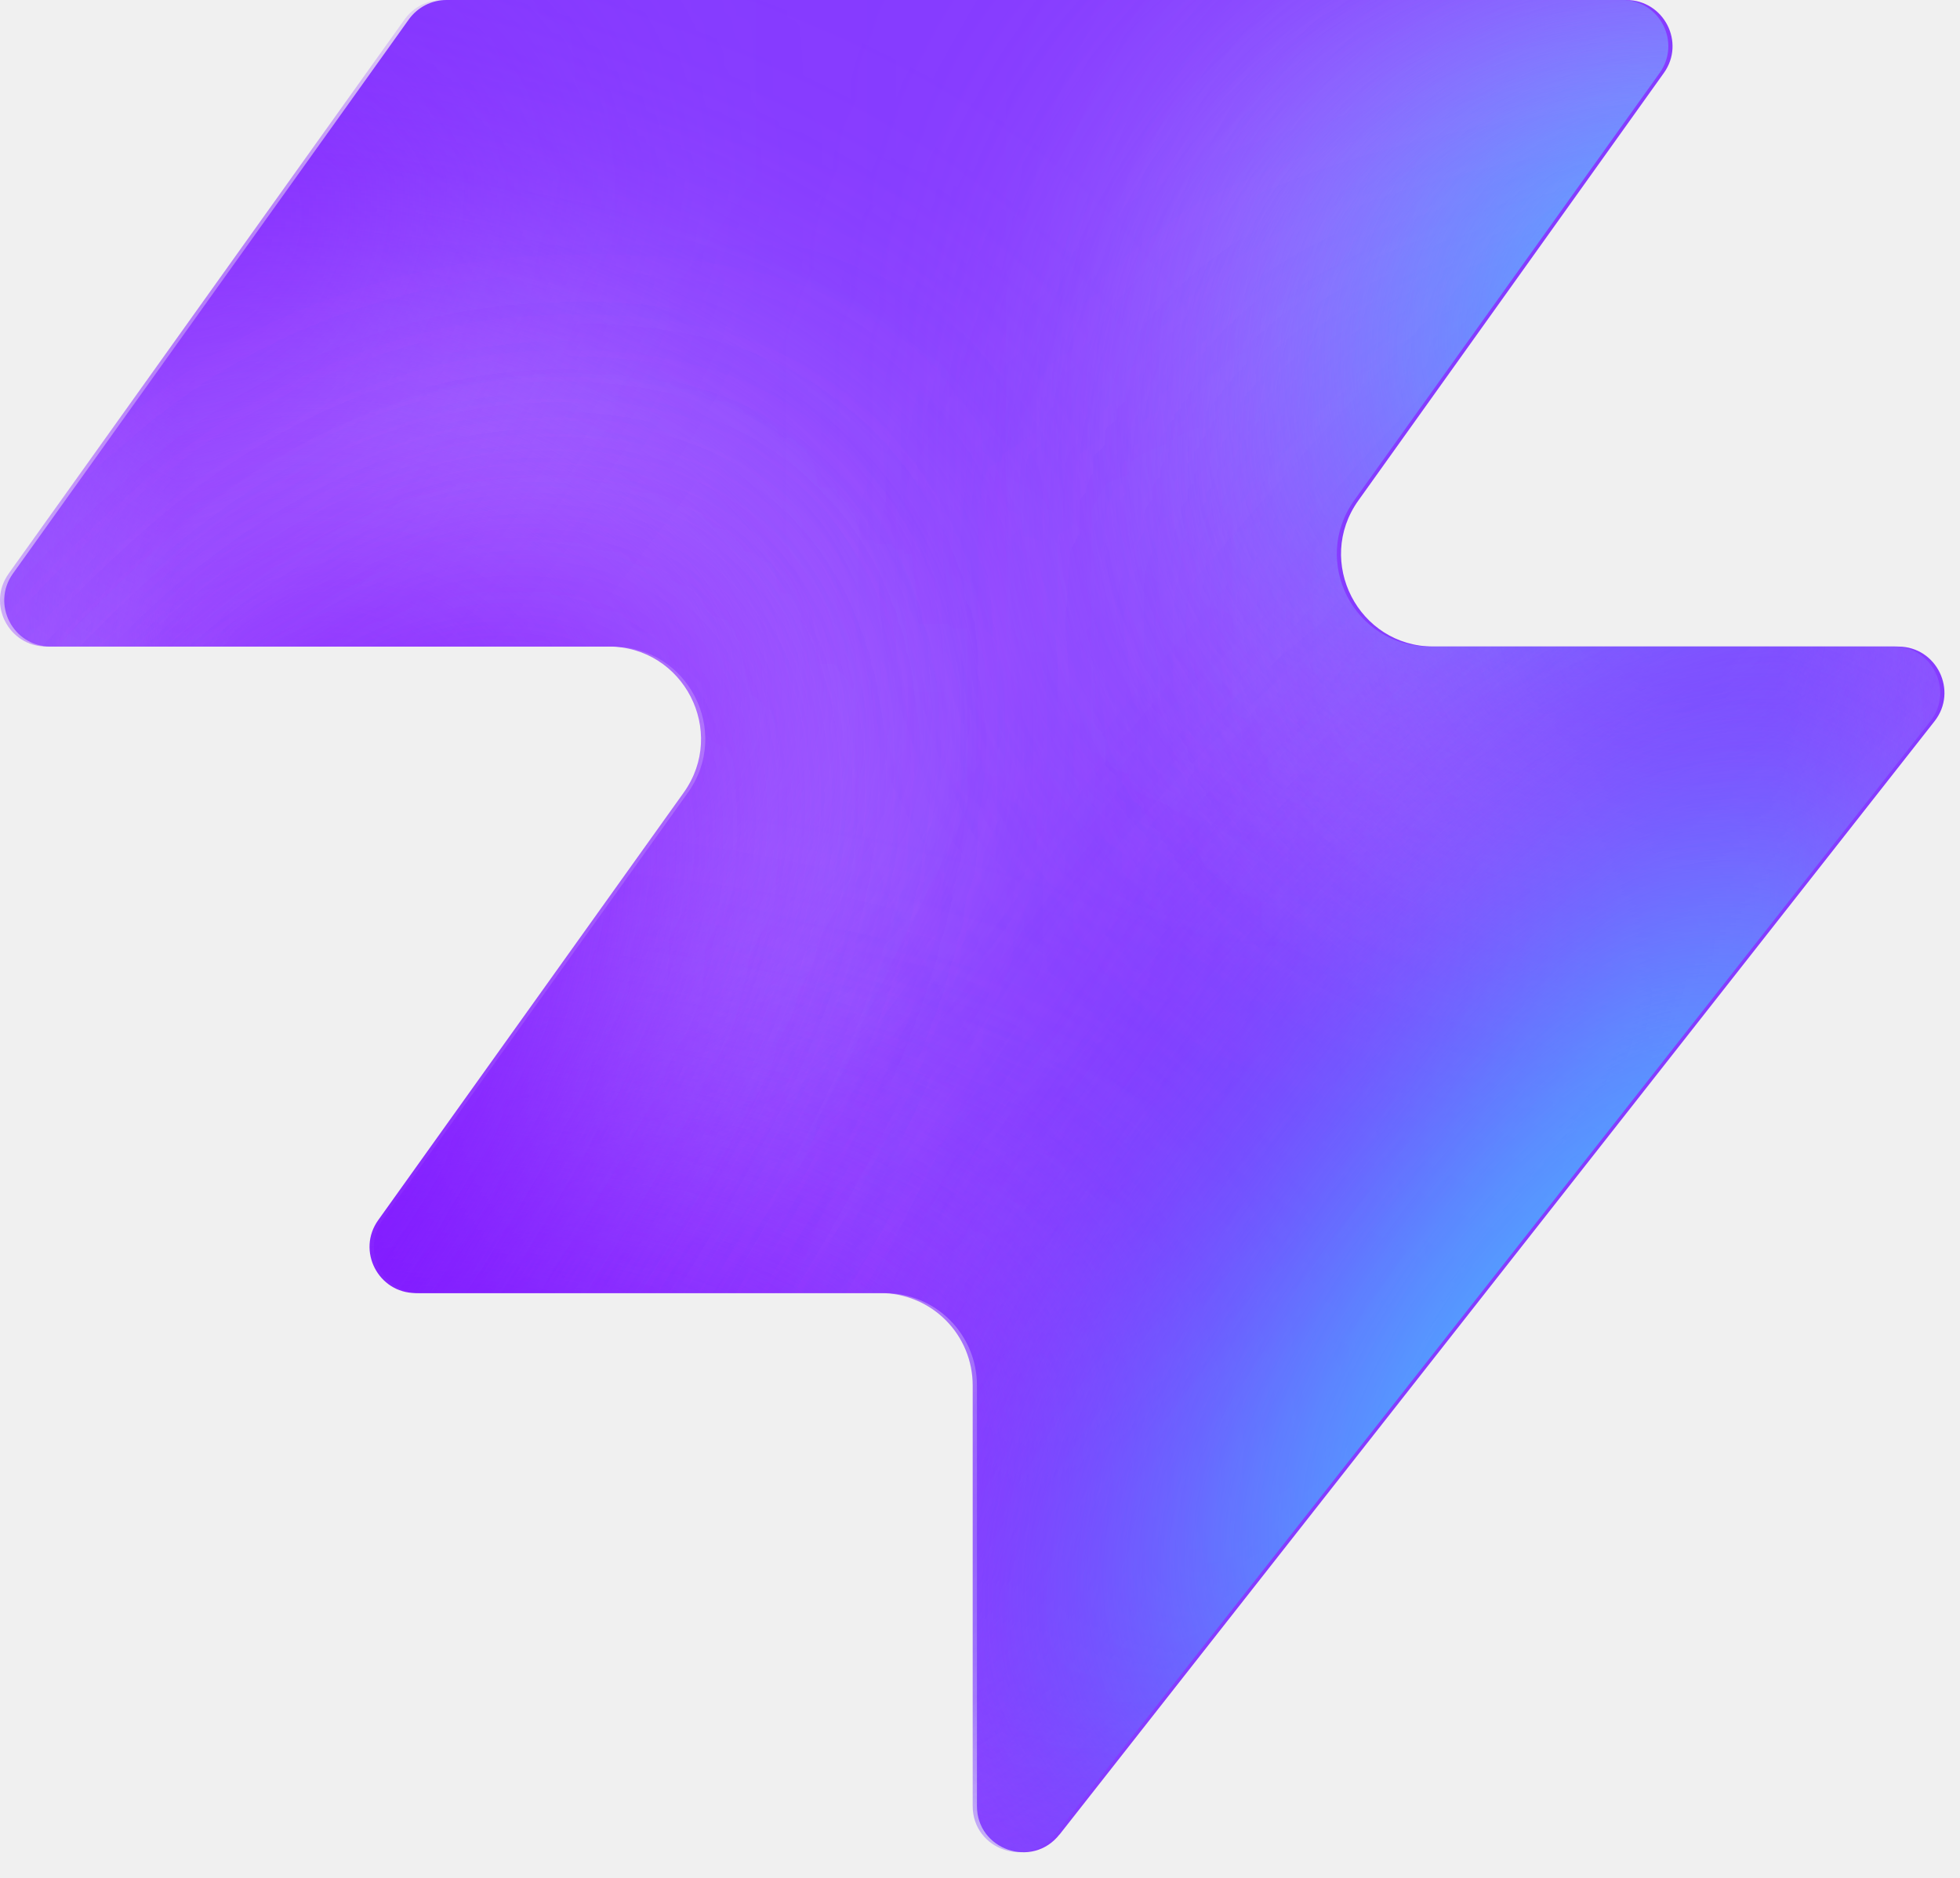
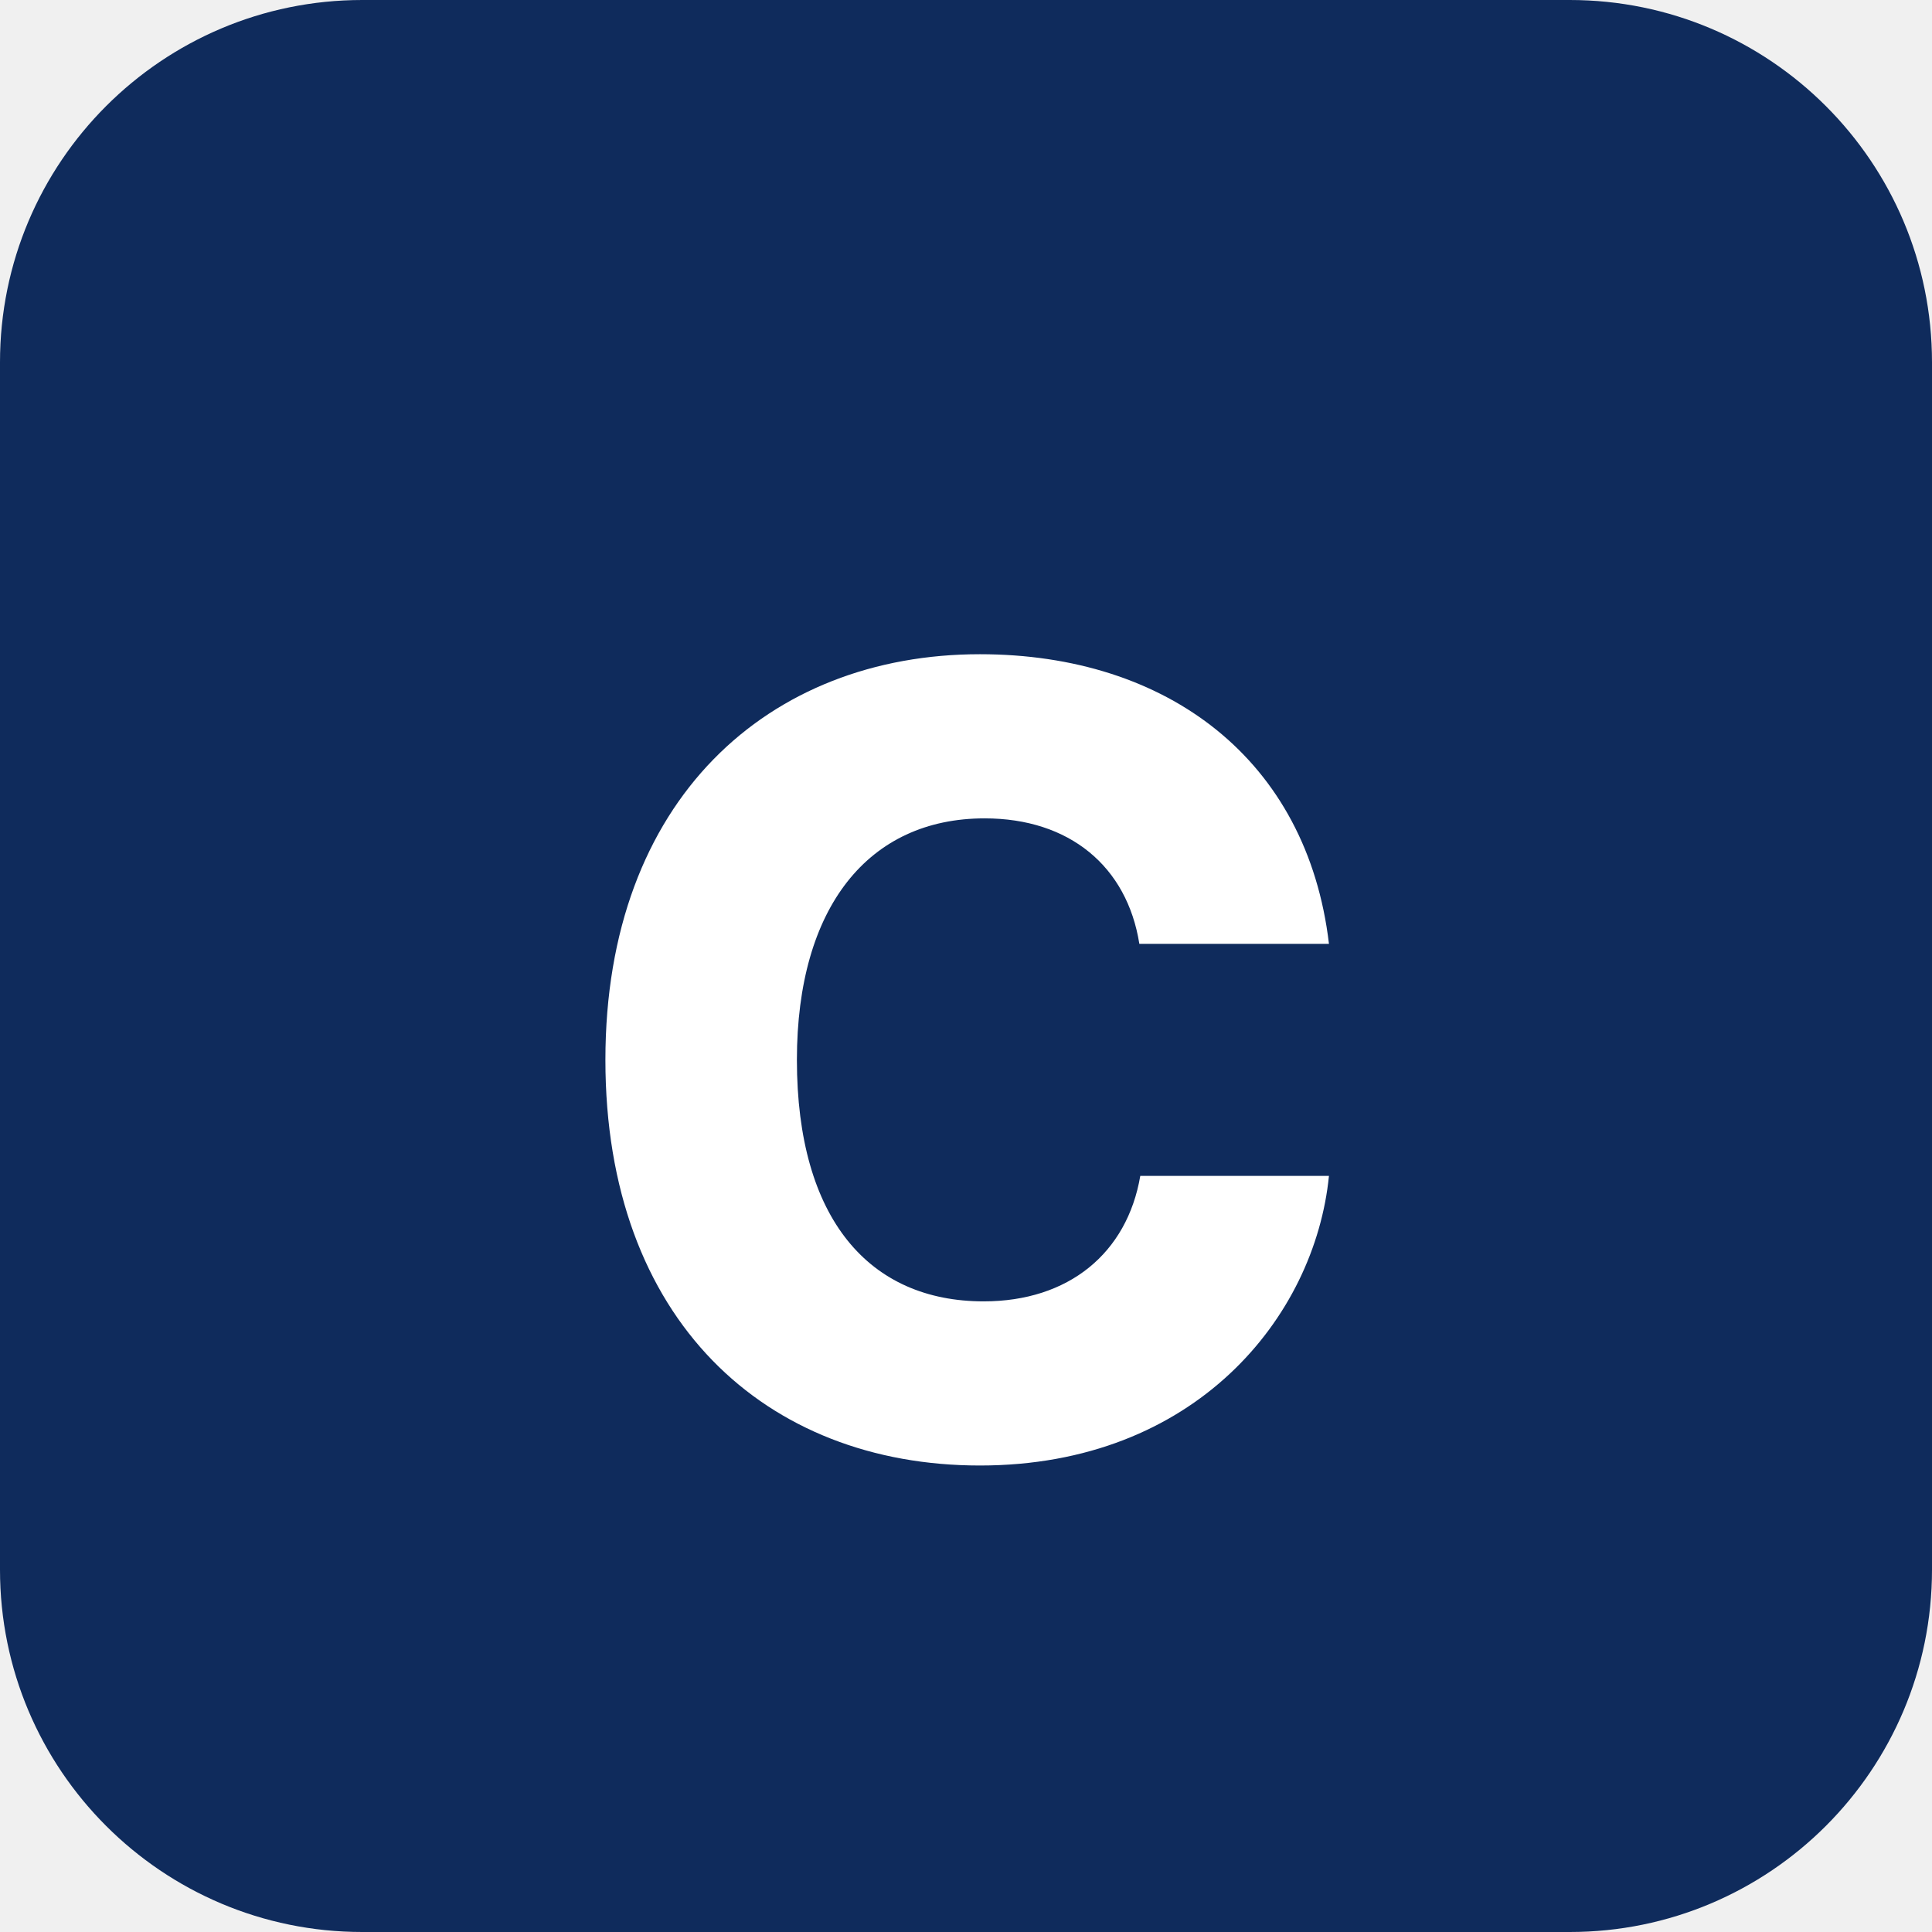
- <svg xmlns="http://www.w3.org/2000/svg" width="48" height="46" fill="none" viewBox="0 0 48 46">
-   <path fill="#863bff" d="M25.946 44.938c-.664.845-2.021.375-2.021-.698V33.937a2.26 2.26 0 0 0-2.262-2.262H10.287c-.92 0-1.456-1.04-.92-1.788l7.48-10.471c1.07-1.497 0-3.578-1.842-3.578H1.237c-.92 0-1.456-1.04-.92-1.788L10.013.474c.214-.297.556-.474.92-.474h28.894c.92 0 1.456 1.04.92 1.788l-7.48 10.471c-1.07 1.498 0 3.579 1.842 3.579h11.377c.943 0 1.473 1.088.89 1.83L25.947 44.94z" style="fill:#863bff;fill:color(display-p3 .525 .23 1);fill-opacity:1" />
-   <mask id="a" width="48" height="46" x="0" y="0" maskUnits="userSpaceOnUse" style="mask-type:alpha">
-     <path fill="#000" d="M25.842 44.938c-.664.844-2.021.375-2.021-.698V33.937a2.26 2.26 0 0 0-2.262-2.262H10.183c-.92 0-1.456-1.04-.92-1.788l7.48-10.471c1.07-1.498 0-3.579-1.842-3.579H1.133c-.92 0-1.456-1.04-.92-1.787L9.91.473c.214-.297.556-.474.92-.474h28.894c.92 0 1.456 1.04.92 1.788l-7.48 10.471c-1.07 1.498 0 3.578 1.842 3.578h11.377c.943 0 1.473 1.088.89 1.832L25.843 44.94z" style="fill:#000;fill-opacity:1" />
-   </mask>
-   <g mask="url(#a)">
-     <g filter="url(#b)">
-       <ellipse cx="5.508" cy="14.704" fill="#ede6ff" rx="5.508" ry="14.704" style="fill:#ede6ff;fill:color(display-p3 .927 .903 1);fill-opacity:1" transform="matrix(.00324 1 1 -.00324 -4.47 31.516)" />
-     </g>
-     <g filter="url(#c)">
-       <ellipse cx="10.399" cy="29.851" fill="#ede6ff" rx="10.399" ry="29.851" style="fill:#ede6ff;fill:color(display-p3 .927 .903 1);fill-opacity:1" transform="matrix(.00324 1 1 -.00324 -39.328 7.883)" />
-     </g>
-     <g filter="url(#d)">
-       <ellipse cx="5.508" cy="30.487" fill="#7e14ff" rx="5.508" ry="30.487" style="fill:#7e14ff;fill:color(display-p3 .492 .077 1);fill-opacity:1" transform="rotate(89.814 -25.913 -14.639)scale(1 -1)" />
-     </g>
-     <g filter="url(#e)">
-       <ellipse cx="5.508" cy="30.599" fill="#7e14ff" rx="5.508" ry="30.599" style="fill:#7e14ff;fill:color(display-p3 .492 .077 1);fill-opacity:1" transform="rotate(89.814 -32.644 -3.334)scale(1 -1)" />
-     </g>
-     <g filter="url(#f)">
-       <ellipse cx="5.508" cy="30.599" fill="#7e14ff" rx="5.508" ry="30.599" style="fill:#7e14ff;fill:color(display-p3 .492 .077 1);fill-opacity:1" transform="matrix(.00324 1 1 -.00324 -34.34 30.47)" />
-     </g>
-     <g filter="url(#g)">
-       <ellipse cx="14.072" cy="22.078" fill="#ede6ff" rx="14.072" ry="22.078" style="fill:#ede6ff;fill:color(display-p3 .927 .903 1);fill-opacity:1" transform="rotate(93.35 24.506 48.493)scale(-1 1)" />
-     </g>
-     <g filter="url(#h)">
-       <ellipse cx="3.47" cy="21.501" fill="#7e14ff" rx="3.47" ry="21.501" style="fill:#7e14ff;fill:color(display-p3 .492 .077 1);fill-opacity:1" transform="rotate(89.009 28.708 47.59)scale(-1 1)" />
-     </g>
-     <g filter="url(#i)">
-       <ellipse cx="3.47" cy="21.501" fill="#7e14ff" rx="3.47" ry="21.501" style="fill:#7e14ff;fill:color(display-p3 .492 .077 1);fill-opacity:1" transform="rotate(89.009 28.708 47.59)scale(-1 1)" />
-     </g>
-     <g filter="url(#j)">
-       <ellipse cx=".387" cy="8.972" fill="#7e14ff" rx="4.407" ry="29.108" style="fill:#7e14ff;fill:color(display-p3 .492 .077 1);fill-opacity:1" transform="rotate(39.51 .387 8.972)" />
-     </g>
-     <g filter="url(#k)">
-       <ellipse cx="47.523" cy="-6.092" fill="#7e14ff" rx="4.407" ry="29.108" style="fill:#7e14ff;fill:color(display-p3 .492 .077 1);fill-opacity:1" transform="rotate(37.892 47.523 -6.092)" />
-     </g>
-     <g filter="url(#l)">
-       <ellipse cx="41.412" cy="6.333" fill="#47bfff" rx="5.971" ry="9.665" style="fill:#47bfff;fill:color(display-p3 .28 .748 1);fill-opacity:1" transform="rotate(37.892 41.412 6.333)" />
-     </g>
-     <g filter="url(#m)">
-       <ellipse cx="-1.879" cy="38.332" fill="#7e14ff" rx="4.407" ry="29.108" style="fill:#7e14ff;fill:color(display-p3 .492 .077 1);fill-opacity:1" transform="rotate(37.892 -1.88 38.332)" />
-     </g>
-     <g filter="url(#n)">
-       <ellipse cx="-1.879" cy="38.332" fill="#7e14ff" rx="4.407" ry="29.108" style="fill:#7e14ff;fill:color(display-p3 .492 .077 1);fill-opacity:1" transform="rotate(37.892 -1.88 38.332)" />
-     </g>
-     <g filter="url(#o)">
-       <ellipse cx="35.651" cy="29.907" fill="#7e14ff" rx="4.407" ry="29.108" style="fill:#7e14ff;fill:color(display-p3 .492 .077 1);fill-opacity:1" transform="rotate(37.892 35.651 29.907)" />
-     </g>
-     <g filter="url(#p)">
-       <ellipse cx="38.418" cy="32.4" fill="#47bfff" rx="5.971" ry="15.297" style="fill:#47bfff;fill:color(display-p3 .28 .748 1);fill-opacity:1" transform="rotate(37.892 38.418 32.4)" />
-     </g>
-   </g>
-   <defs>
-     <filter id="b" width="60.045" height="41.654" x="-19.77" y="16.149" color-interpolation-filters="sRGB" filterUnits="userSpaceOnUse">
-       <feFlood flood-opacity="0" result="BackgroundImageFix" />
-       <feBlend in="SourceGraphic" in2="BackgroundImageFix" result="shape" />
-       <feGaussianBlur result="effect1_foregroundBlur_2002_17158" stdDeviation="7.659" />
-     </filter>
-     <filter id="c" width="90.34" height="51.437" x="-54.613" y="-7.533" color-interpolation-filters="sRGB" filterUnits="userSpaceOnUse">
-       <feFlood flood-opacity="0" result="BackgroundImageFix" />
-       <feBlend in="SourceGraphic" in2="BackgroundImageFix" result="shape" />
-       <feGaussianBlur result="effect1_foregroundBlur_2002_17158" stdDeviation="7.659" />
-     </filter>
-     <filter id="d" width="79.355" height="29.4" x="-49.64" y="2.03" color-interpolation-filters="sRGB" filterUnits="userSpaceOnUse">
-       <feFlood flood-opacity="0" result="BackgroundImageFix" />
-       <feBlend in="SourceGraphic" in2="BackgroundImageFix" result="shape" />
-       <feGaussianBlur result="effect1_foregroundBlur_2002_17158" stdDeviation="4.596" />
-     </filter>
-     <filter id="e" width="79.579" height="29.4" x="-45.045" y="20.029" color-interpolation-filters="sRGB" filterUnits="userSpaceOnUse">
-       <feFlood flood-opacity="0" result="BackgroundImageFix" />
-       <feBlend in="SourceGraphic" in2="BackgroundImageFix" result="shape" />
-       <feGaussianBlur result="effect1_foregroundBlur_2002_17158" stdDeviation="4.596" />
-     </filter>
-     <filter id="f" width="79.579" height="29.4" x="-43.513" y="21.178" color-interpolation-filters="sRGB" filterUnits="userSpaceOnUse">
-       <feFlood flood-opacity="0" result="BackgroundImageFix" />
-       <feBlend in="SourceGraphic" in2="BackgroundImageFix" result="shape" />
-       <feGaussianBlur result="effect1_foregroundBlur_2002_17158" stdDeviation="4.596" />
-     </filter>
-     <filter id="g" width="74.749" height="58.852" x="15.756" y="-17.901" color-interpolation-filters="sRGB" filterUnits="userSpaceOnUse">
-       <feFlood flood-opacity="0" result="BackgroundImageFix" />
-       <feBlend in="SourceGraphic" in2="BackgroundImageFix" result="shape" />
-       <feGaussianBlur result="effect1_foregroundBlur_2002_17158" stdDeviation="7.659" />
-     </filter>
-     <filter id="h" width="61.377" height="25.362" x="23.548" y="2.284" color-interpolation-filters="sRGB" filterUnits="userSpaceOnUse">
-       <feFlood flood-opacity="0" result="BackgroundImageFix" />
-       <feBlend in="SourceGraphic" in2="BackgroundImageFix" result="shape" />
-       <feGaussianBlur result="effect1_foregroundBlur_2002_17158" stdDeviation="4.596" />
-     </filter>
-     <filter id="i" width="61.377" height="25.362" x="23.548" y="2.284" color-interpolation-filters="sRGB" filterUnits="userSpaceOnUse">
-       <feFlood flood-opacity="0" result="BackgroundImageFix" />
-       <feBlend in="SourceGraphic" in2="BackgroundImageFix" result="shape" />
-       <feGaussianBlur result="effect1_foregroundBlur_2002_17158" stdDeviation="4.596" />
-     </filter>
-     <filter id="j" width="56.045" height="63.649" x="-27.636" y="-22.853" color-interpolation-filters="sRGB" filterUnits="userSpaceOnUse">
-       <feFlood flood-opacity="0" result="BackgroundImageFix" />
-       <feBlend in="SourceGraphic" in2="BackgroundImageFix" result="shape" />
-       <feGaussianBlur result="effect1_foregroundBlur_2002_17158" stdDeviation="4.596" />
-     </filter>
-     <filter id="k" width="54.814" height="64.646" x="20.116" y="-38.415" color-interpolation-filters="sRGB" filterUnits="userSpaceOnUse">
-       <feFlood flood-opacity="0" result="BackgroundImageFix" />
-       <feBlend in="SourceGraphic" in2="BackgroundImageFix" result="shape" />
-       <feGaussianBlur result="effect1_foregroundBlur_2002_17158" stdDeviation="4.596" />
-     </filter>
-     <filter id="l" width="33.541" height="35.313" x="24.641" y="-11.323" color-interpolation-filters="sRGB" filterUnits="userSpaceOnUse">
-       <feFlood flood-opacity="0" result="BackgroundImageFix" />
-       <feBlend in="SourceGraphic" in2="BackgroundImageFix" result="shape" />
-       <feGaussianBlur result="effect1_foregroundBlur_2002_17158" stdDeviation="4.596" />
-     </filter>
-     <filter id="m" width="54.814" height="64.646" x="-29.286" y="6.009" color-interpolation-filters="sRGB" filterUnits="userSpaceOnUse">
-       <feFlood flood-opacity="0" result="BackgroundImageFix" />
-       <feBlend in="SourceGraphic" in2="BackgroundImageFix" result="shape" />
-       <feGaussianBlur result="effect1_foregroundBlur_2002_17158" stdDeviation="4.596" />
-     </filter>
-     <filter id="n" width="54.814" height="64.646" x="-29.286" y="6.009" color-interpolation-filters="sRGB" filterUnits="userSpaceOnUse">
-       <feFlood flood-opacity="0" result="BackgroundImageFix" />
-       <feBlend in="SourceGraphic" in2="BackgroundImageFix" result="shape" />
-       <feGaussianBlur result="effect1_foregroundBlur_2002_17158" stdDeviation="4.596" />
-     </filter>
-     <filter id="o" width="54.814" height="64.646" x="8.244" y="-2.416" color-interpolation-filters="sRGB" filterUnits="userSpaceOnUse">
-       <feFlood flood-opacity="0" result="BackgroundImageFix" />
-       <feBlend in="SourceGraphic" in2="BackgroundImageFix" result="shape" />
-       <feGaussianBlur result="effect1_foregroundBlur_2002_17158" stdDeviation="4.596" />
-     </filter>
-     <filter id="p" width="39.409" height="43.623" x="18.713" y="10.588" color-interpolation-filters="sRGB" filterUnits="userSpaceOnUse">
-       <feFlood flood-opacity="0" result="BackgroundImageFix" />
-       <feBlend in="SourceGraphic" in2="BackgroundImageFix" result="shape" />
-       <feGaussianBlur result="effect1_foregroundBlur_2002_17158" stdDeviation="4.596" />
-     </filter>
-   </defs>
+ <svg xmlns="http://www.w3.org/2000/svg" viewBox="0 0 32 32">
+   <rect width="32" height="32" rx="6" fill="#0f2b5c" />
+   <text x="50%" y="54%" font-family="system-ui, -apple-system, sans-serif" font-size="18" font-weight="800" fill="#ffffff" dominant-baseline="middle" text-anchor="middle">C</text>
</svg>
